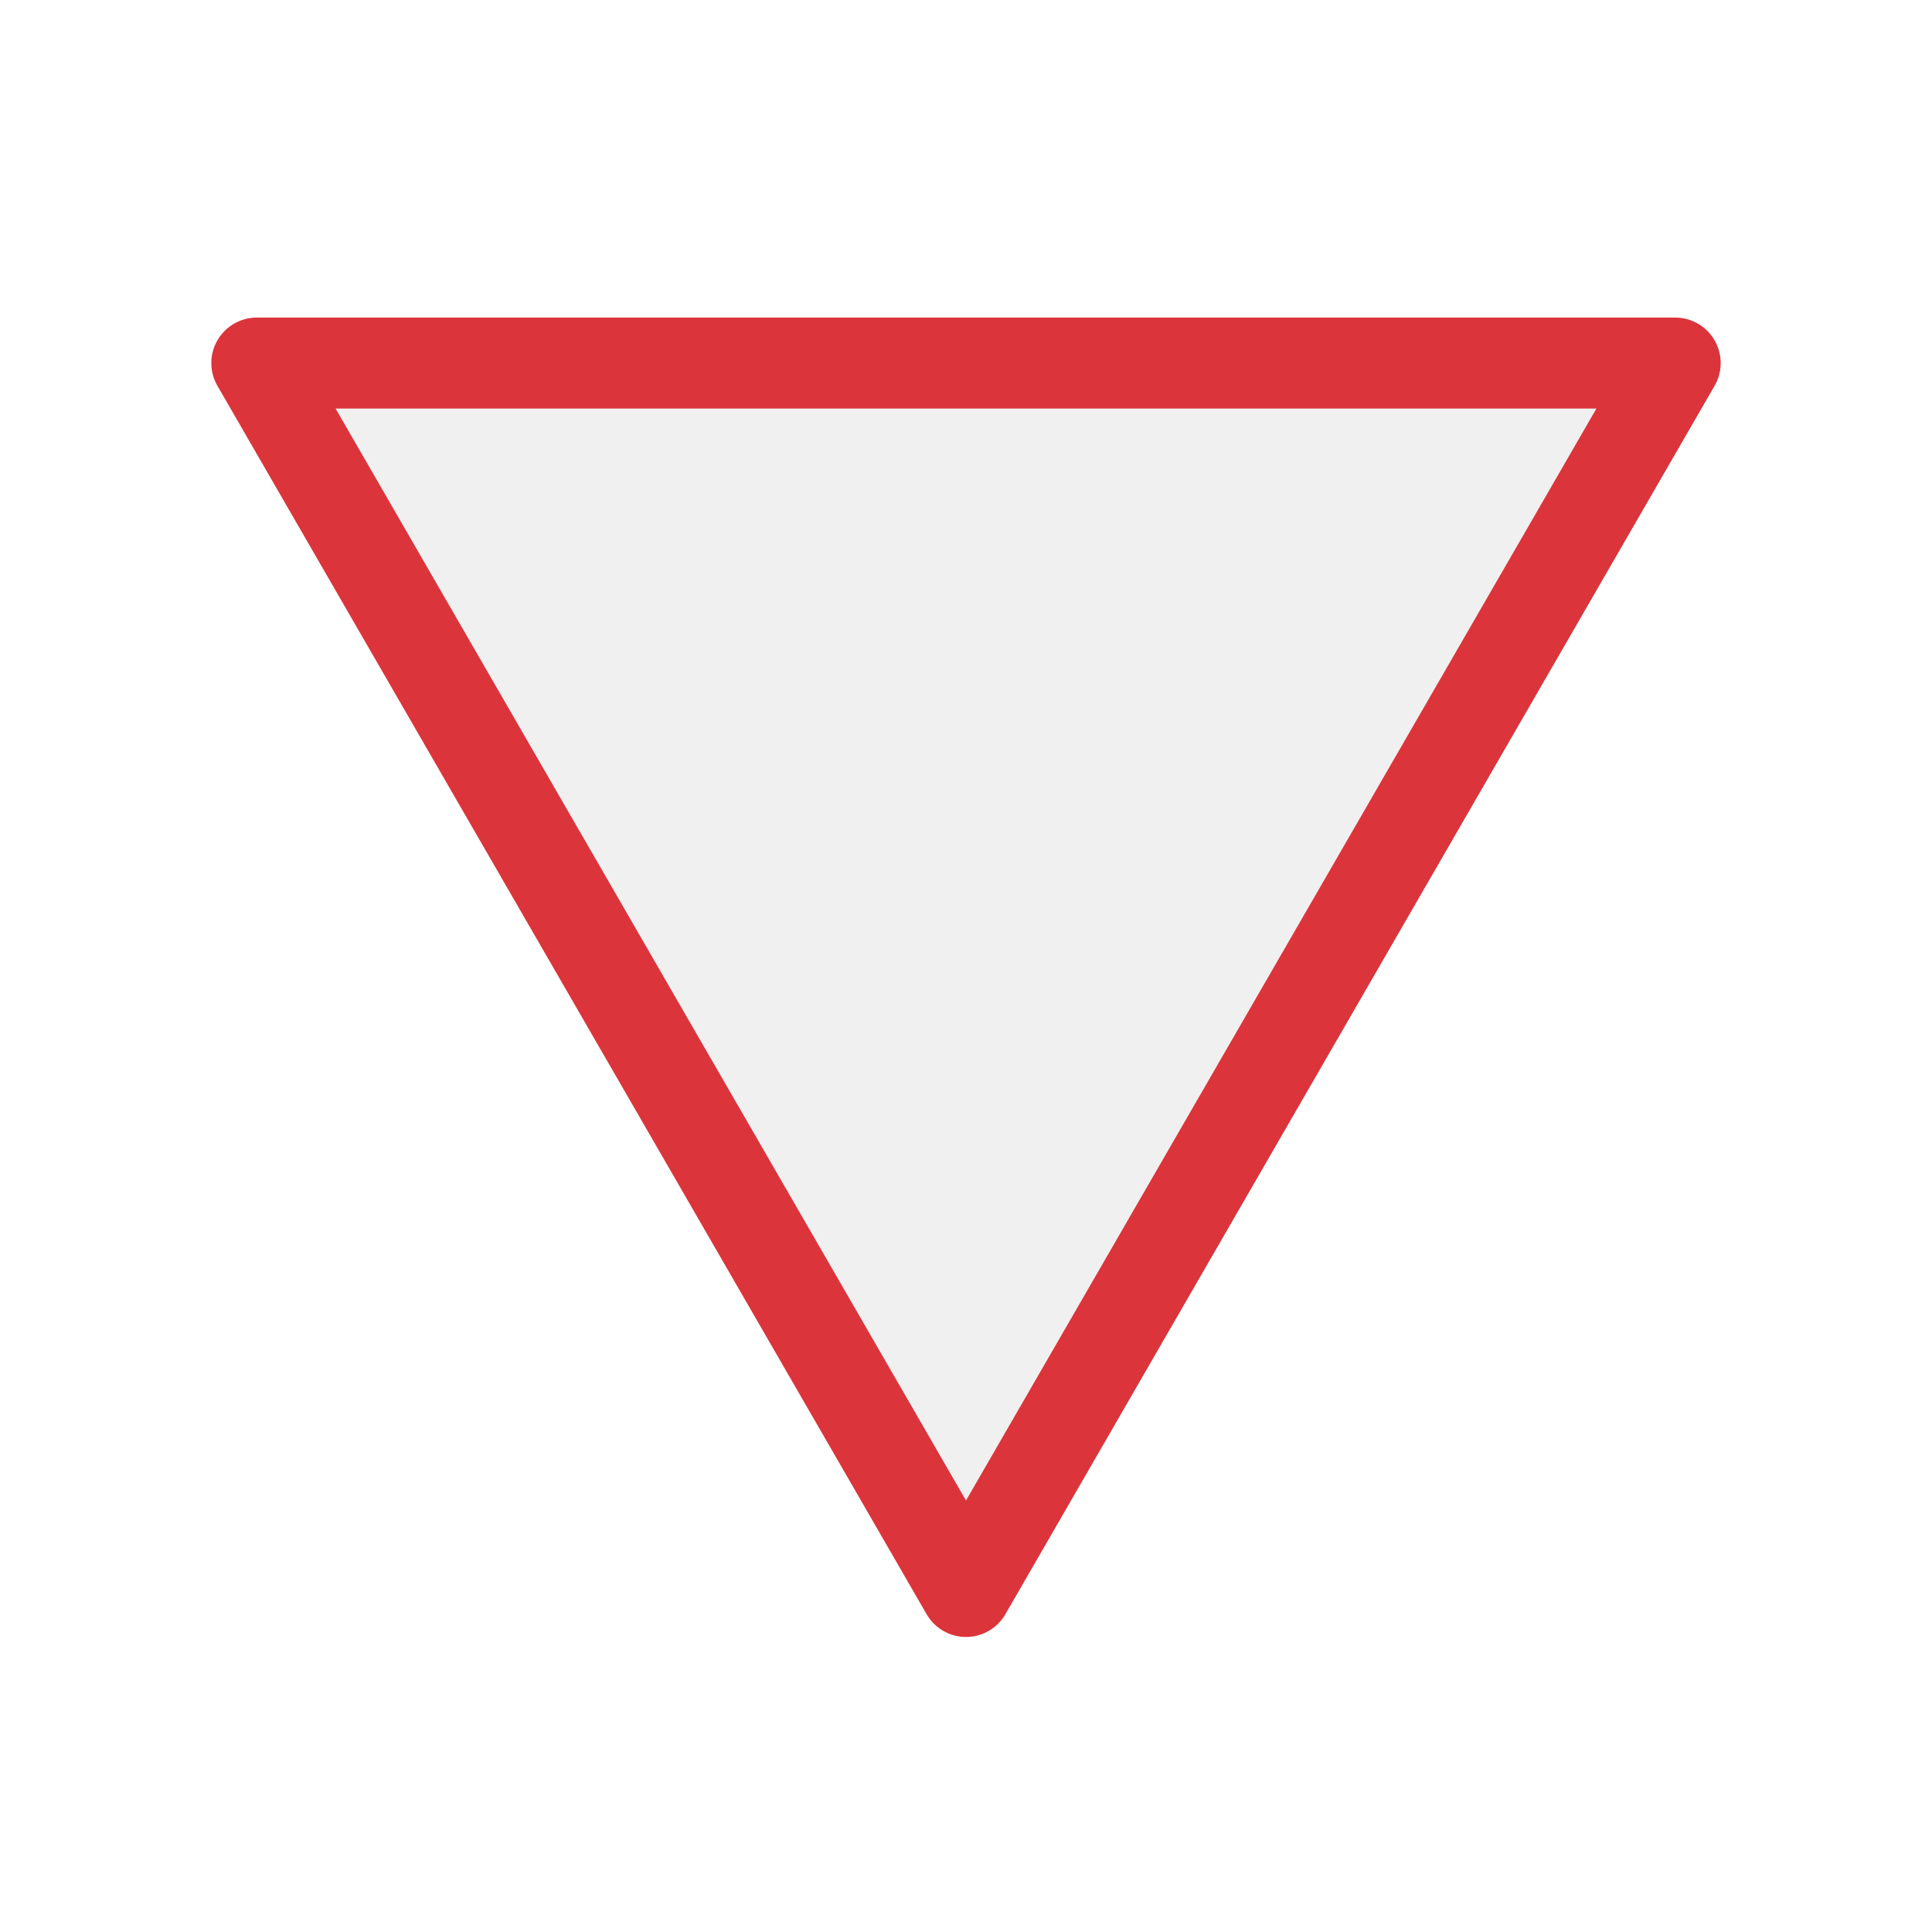
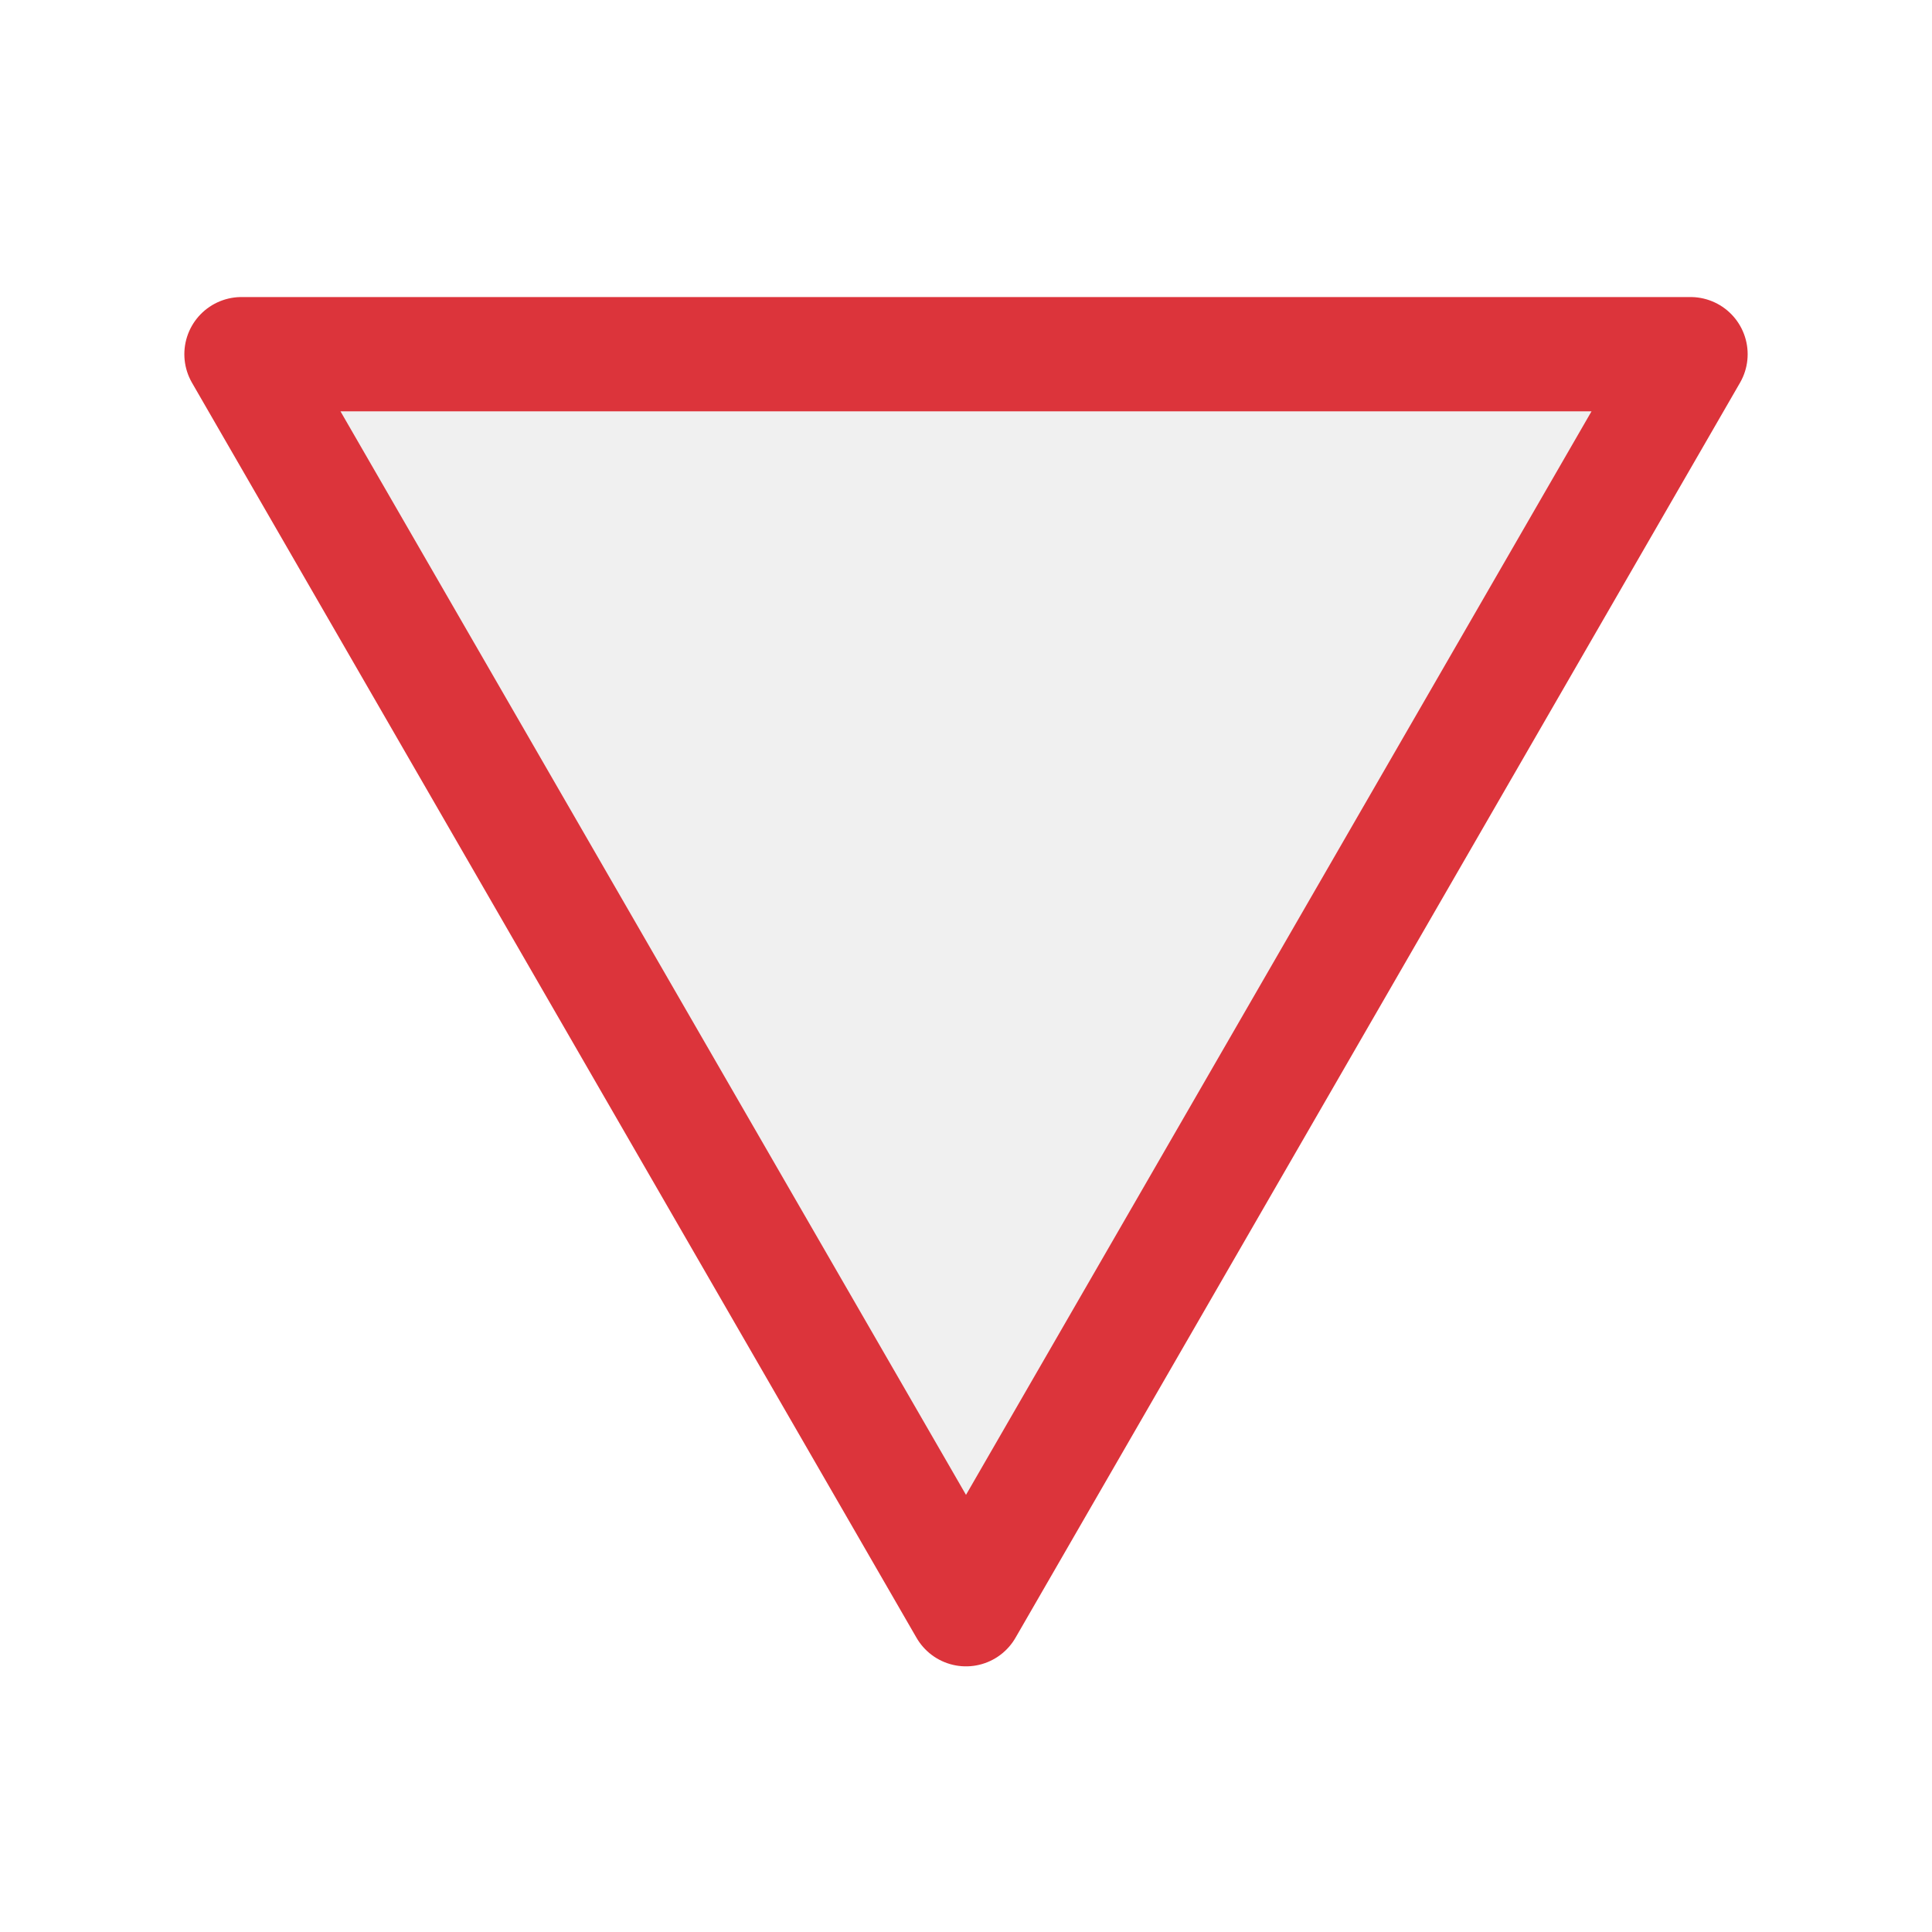
<svg xmlns="http://www.w3.org/2000/svg" class="svglite" width="24.00pt" height="24.00pt" viewBox="0 0 24.00 24.00">
  <defs>
    <style type="text/css">
    .svglite line, .svglite polyline, .svglite polygon, .svglite path, .svglite rect, .svglite circle {
      fill: none;
      stroke: #000000;
      stroke-linecap: round;
      stroke-linejoin: round;
      stroke-miterlimit: 10.00;
    }
    .svglite text {
      white-space: pre;
    }
  </style>
  </defs>
  <rect width="100%" height="100%" style="stroke: none; fill: none;" />
  <defs>
    <clipPath id="cpMC4wMHwyNC4wMHwwLjAwfDI0LjAw">
      <rect x="0.00" y="0.00" width="24.00" height="24.00" />
    </clipPath>
  </defs>
  <g clip-path="url(#cpMC4wMHwyNC4wMHwwLjAwfDI0LjAw)">
-     <polygon points="12.00,19.77 20.81,4.51 3.19,4.51 " style="stroke-width: 1.13; stroke: #DC343B; fill: #F0F0F0;" />
+     <polygon points="12.00,19.99 21.00,4.40 3.00,4.40 " style="stroke-width: 1.42; stroke: #DC343B; fill: #F0F0F0;" />
  </g>
</svg>
